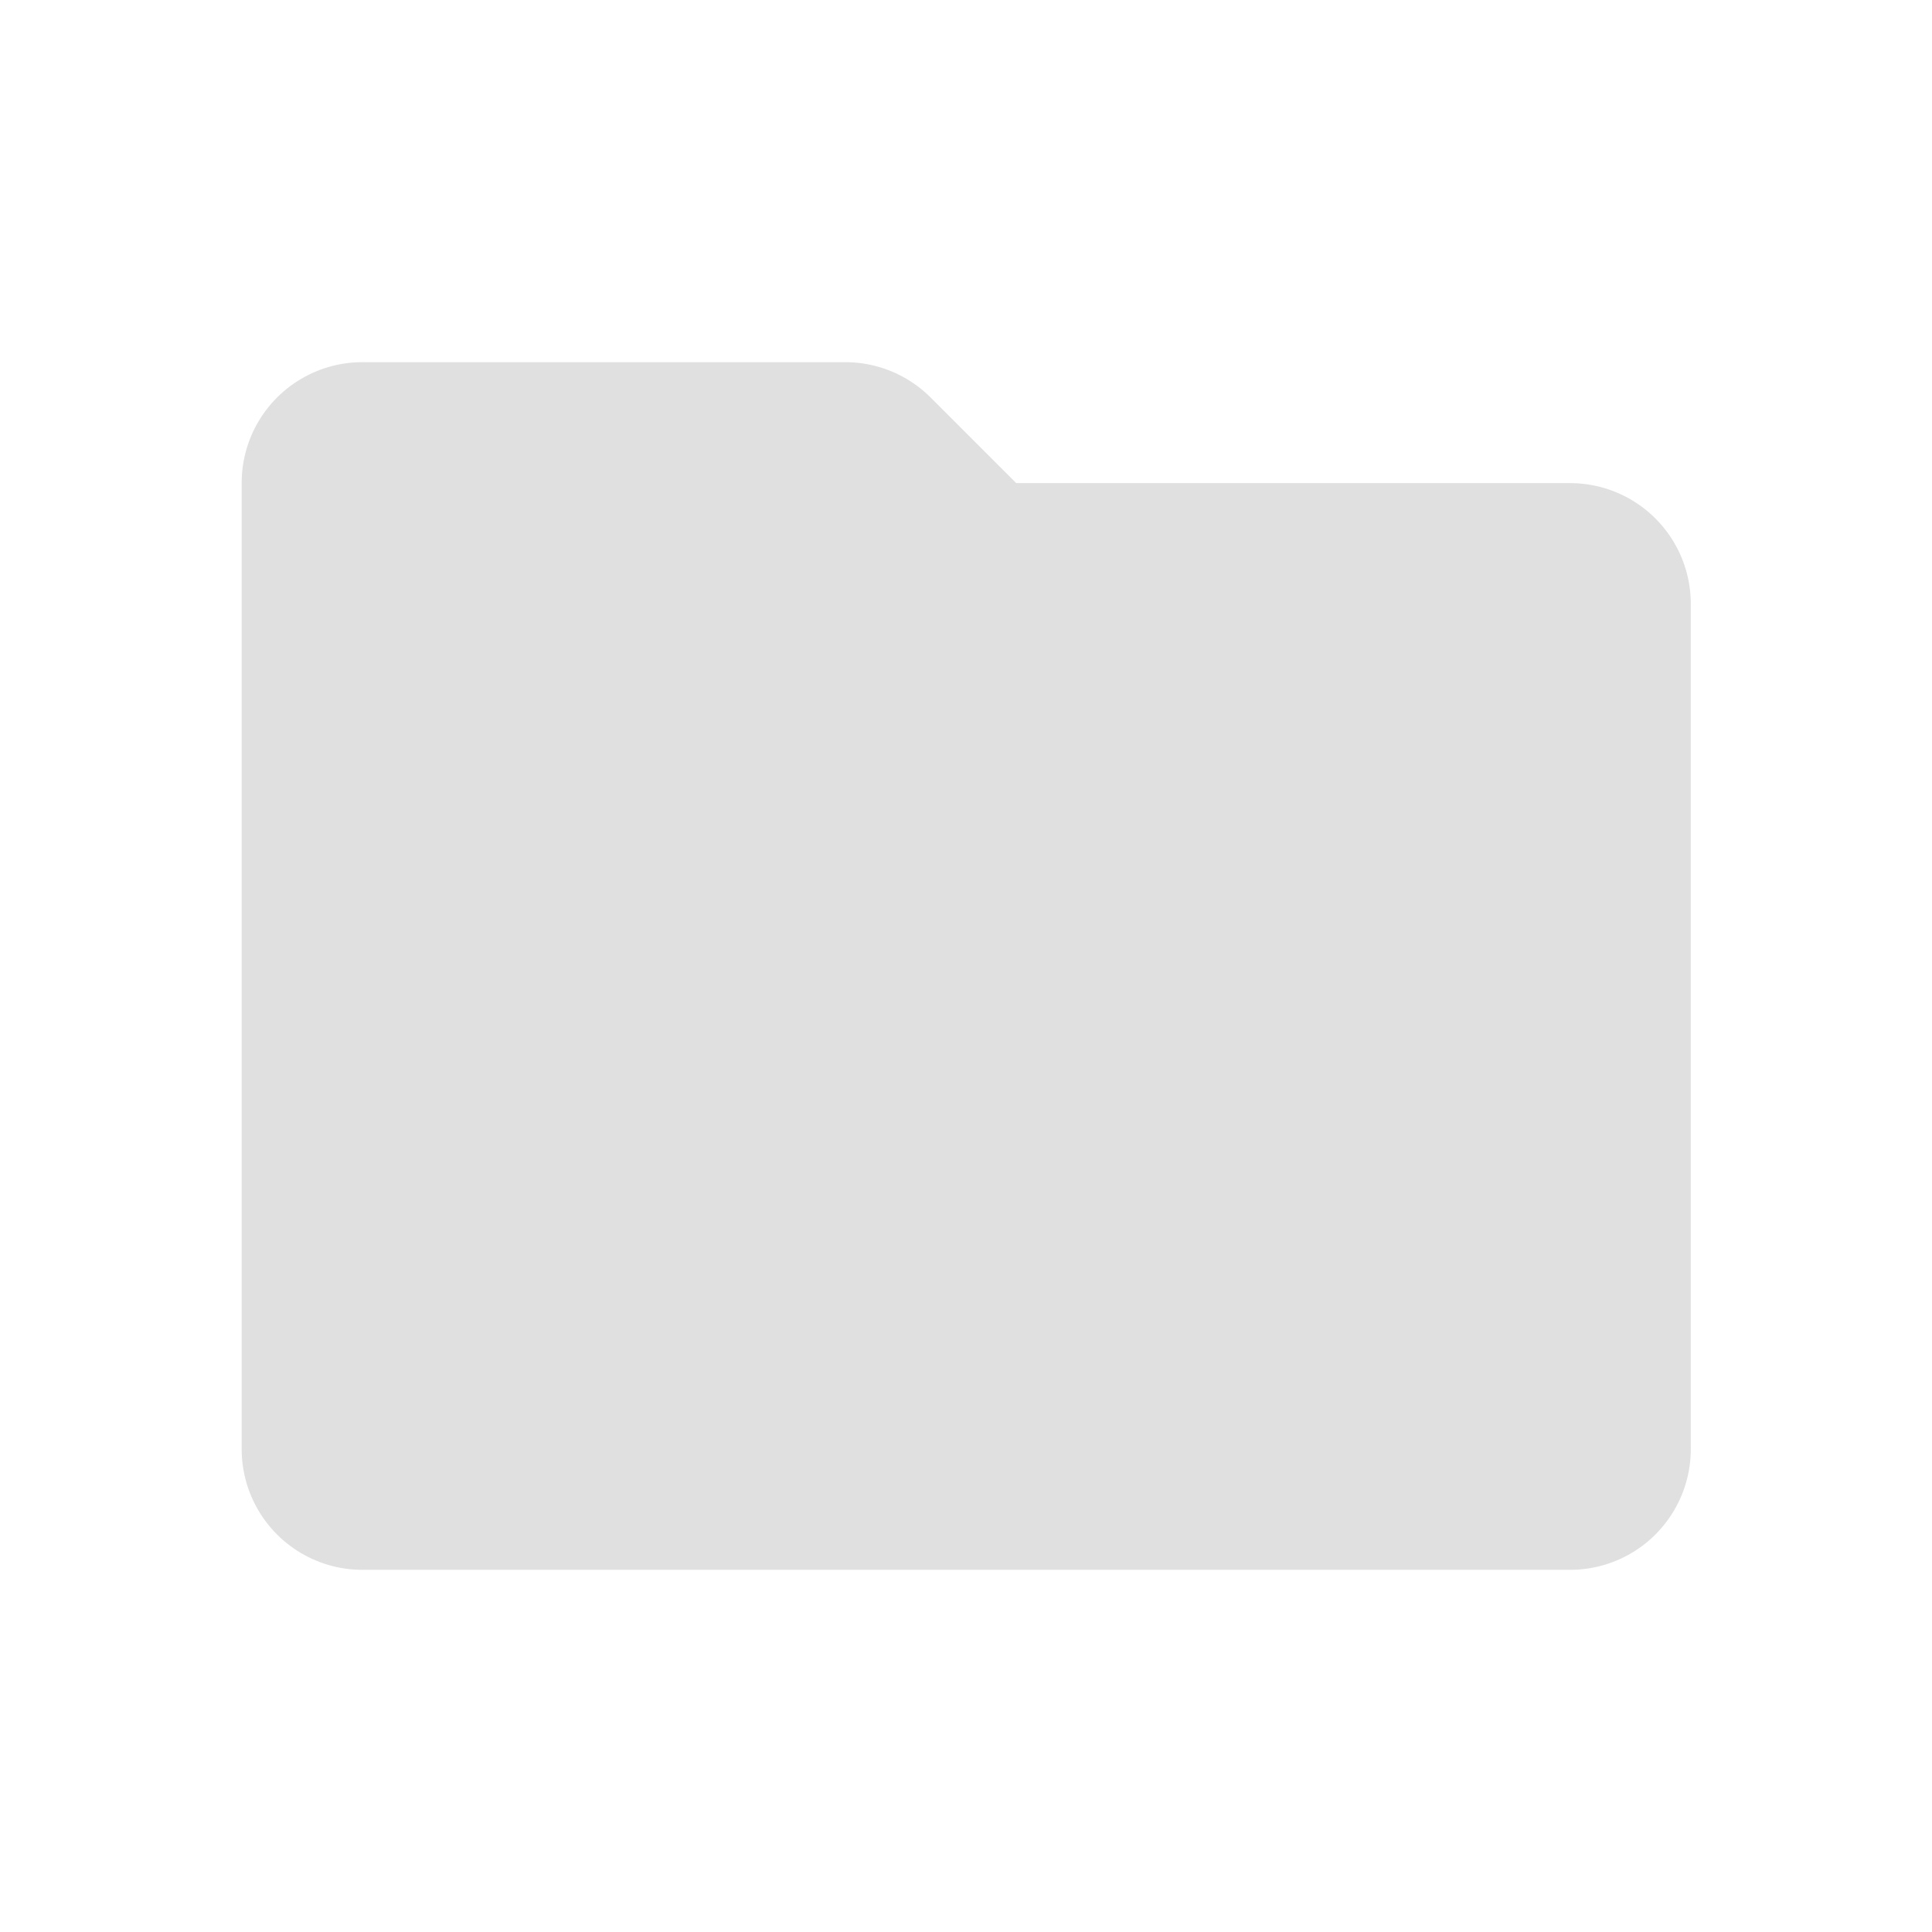
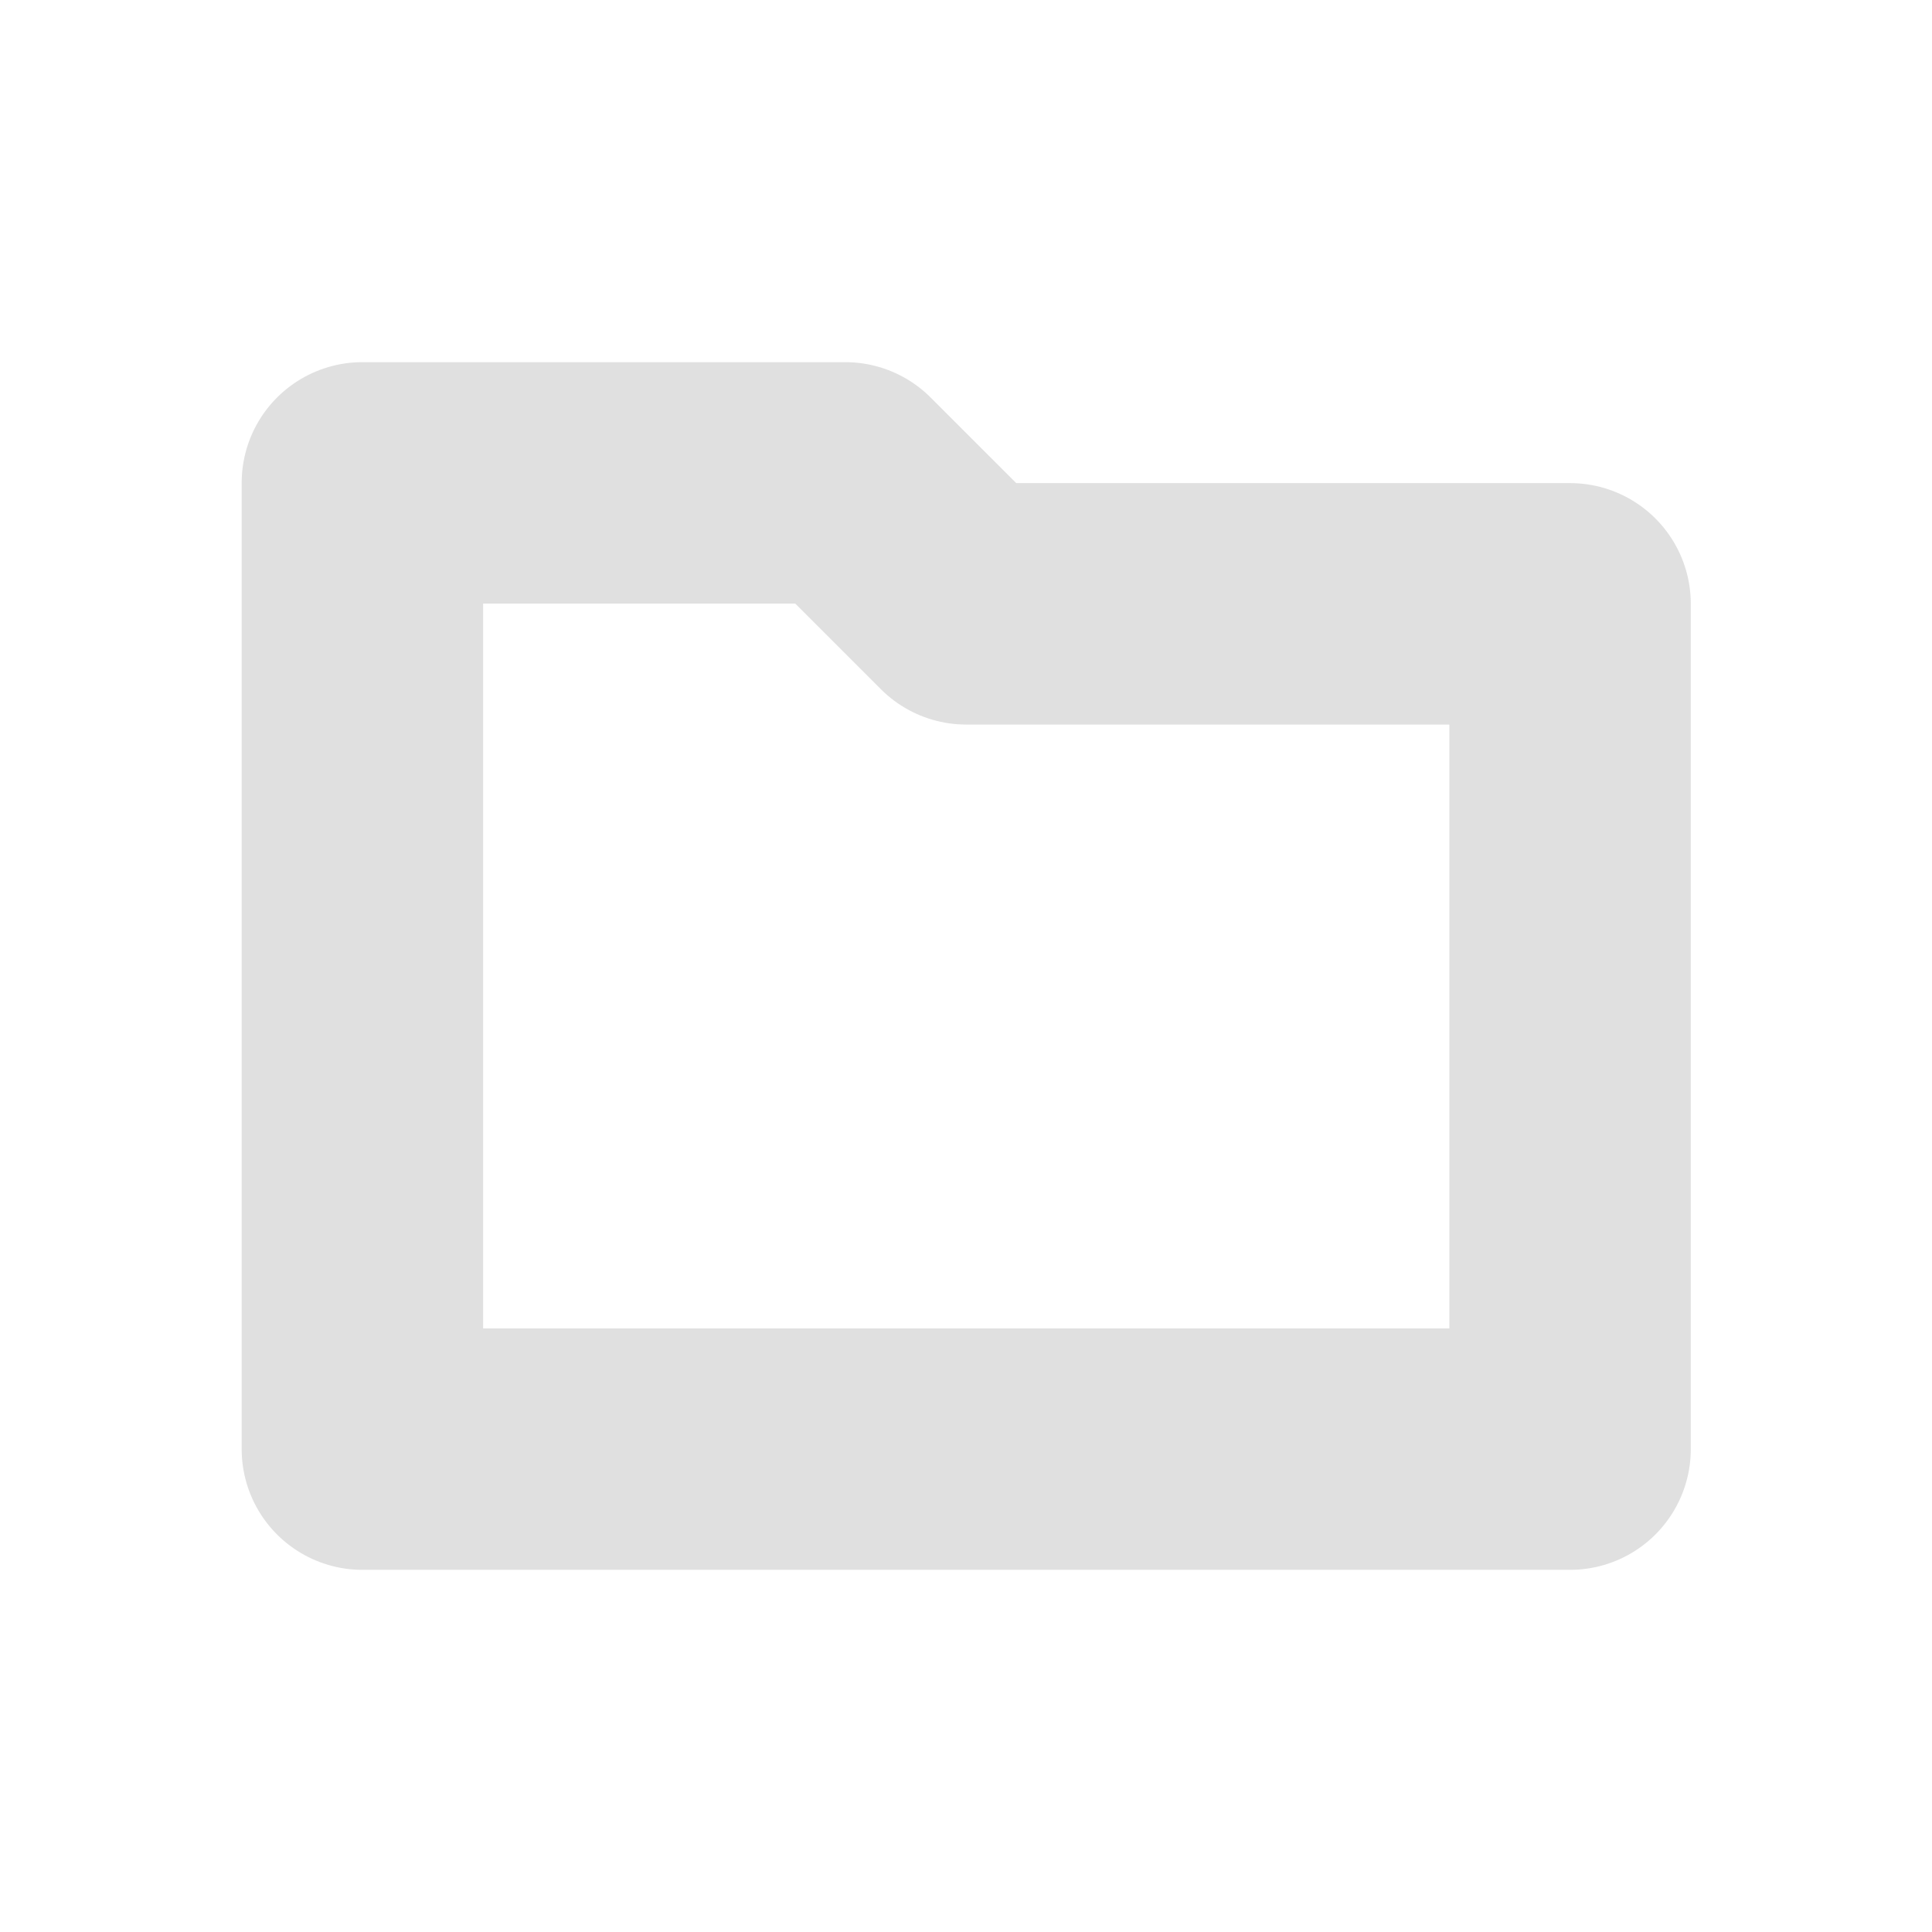
- <svg xmlns="http://www.w3.org/2000/svg" width="16" height="16" viewBox="0 0 4.233 4.233" version="1.1" id="svg8">
+ <svg xmlns="http://www.w3.org/2000/svg" id="svg8" version="1.1" viewBox="0 0 4.233 4.233" height="16" width="16">
  <defs id="defs2" />
  <g id="layer1">
-     <path id="path844" d="M 1.852,3.175 H 0.794 l -5e-8,-2.117 1.058,0 0.265,0.265 h 1.323 l -1e-7,1.852 z" style="fill:#e0e0e0;fill-opacity:1;stroke:#e0e0e0;stroke-width:0.529;stroke-linecap:round;stroke-linejoin:round;stroke-miterlimit:4;stroke-dasharray:none;stroke-opacity:1;stop-color:#000000" />
+     <path style="fill:none;fill-opacity:1;stroke:#e0e0e0;stroke-width:0.529;stroke-linecap:round;stroke-linejoin:round;stroke-miterlimit:4;stroke-dasharray:none;stroke-opacity:1;stop-color:#000000" d="M 1.852,3.175 H 0.794 l -5e-8,-2.117 1.058,0 0.265,0.265 h 1.323 l -1e-7,1.852 z" id="path844" />
  </g>
</svg>
